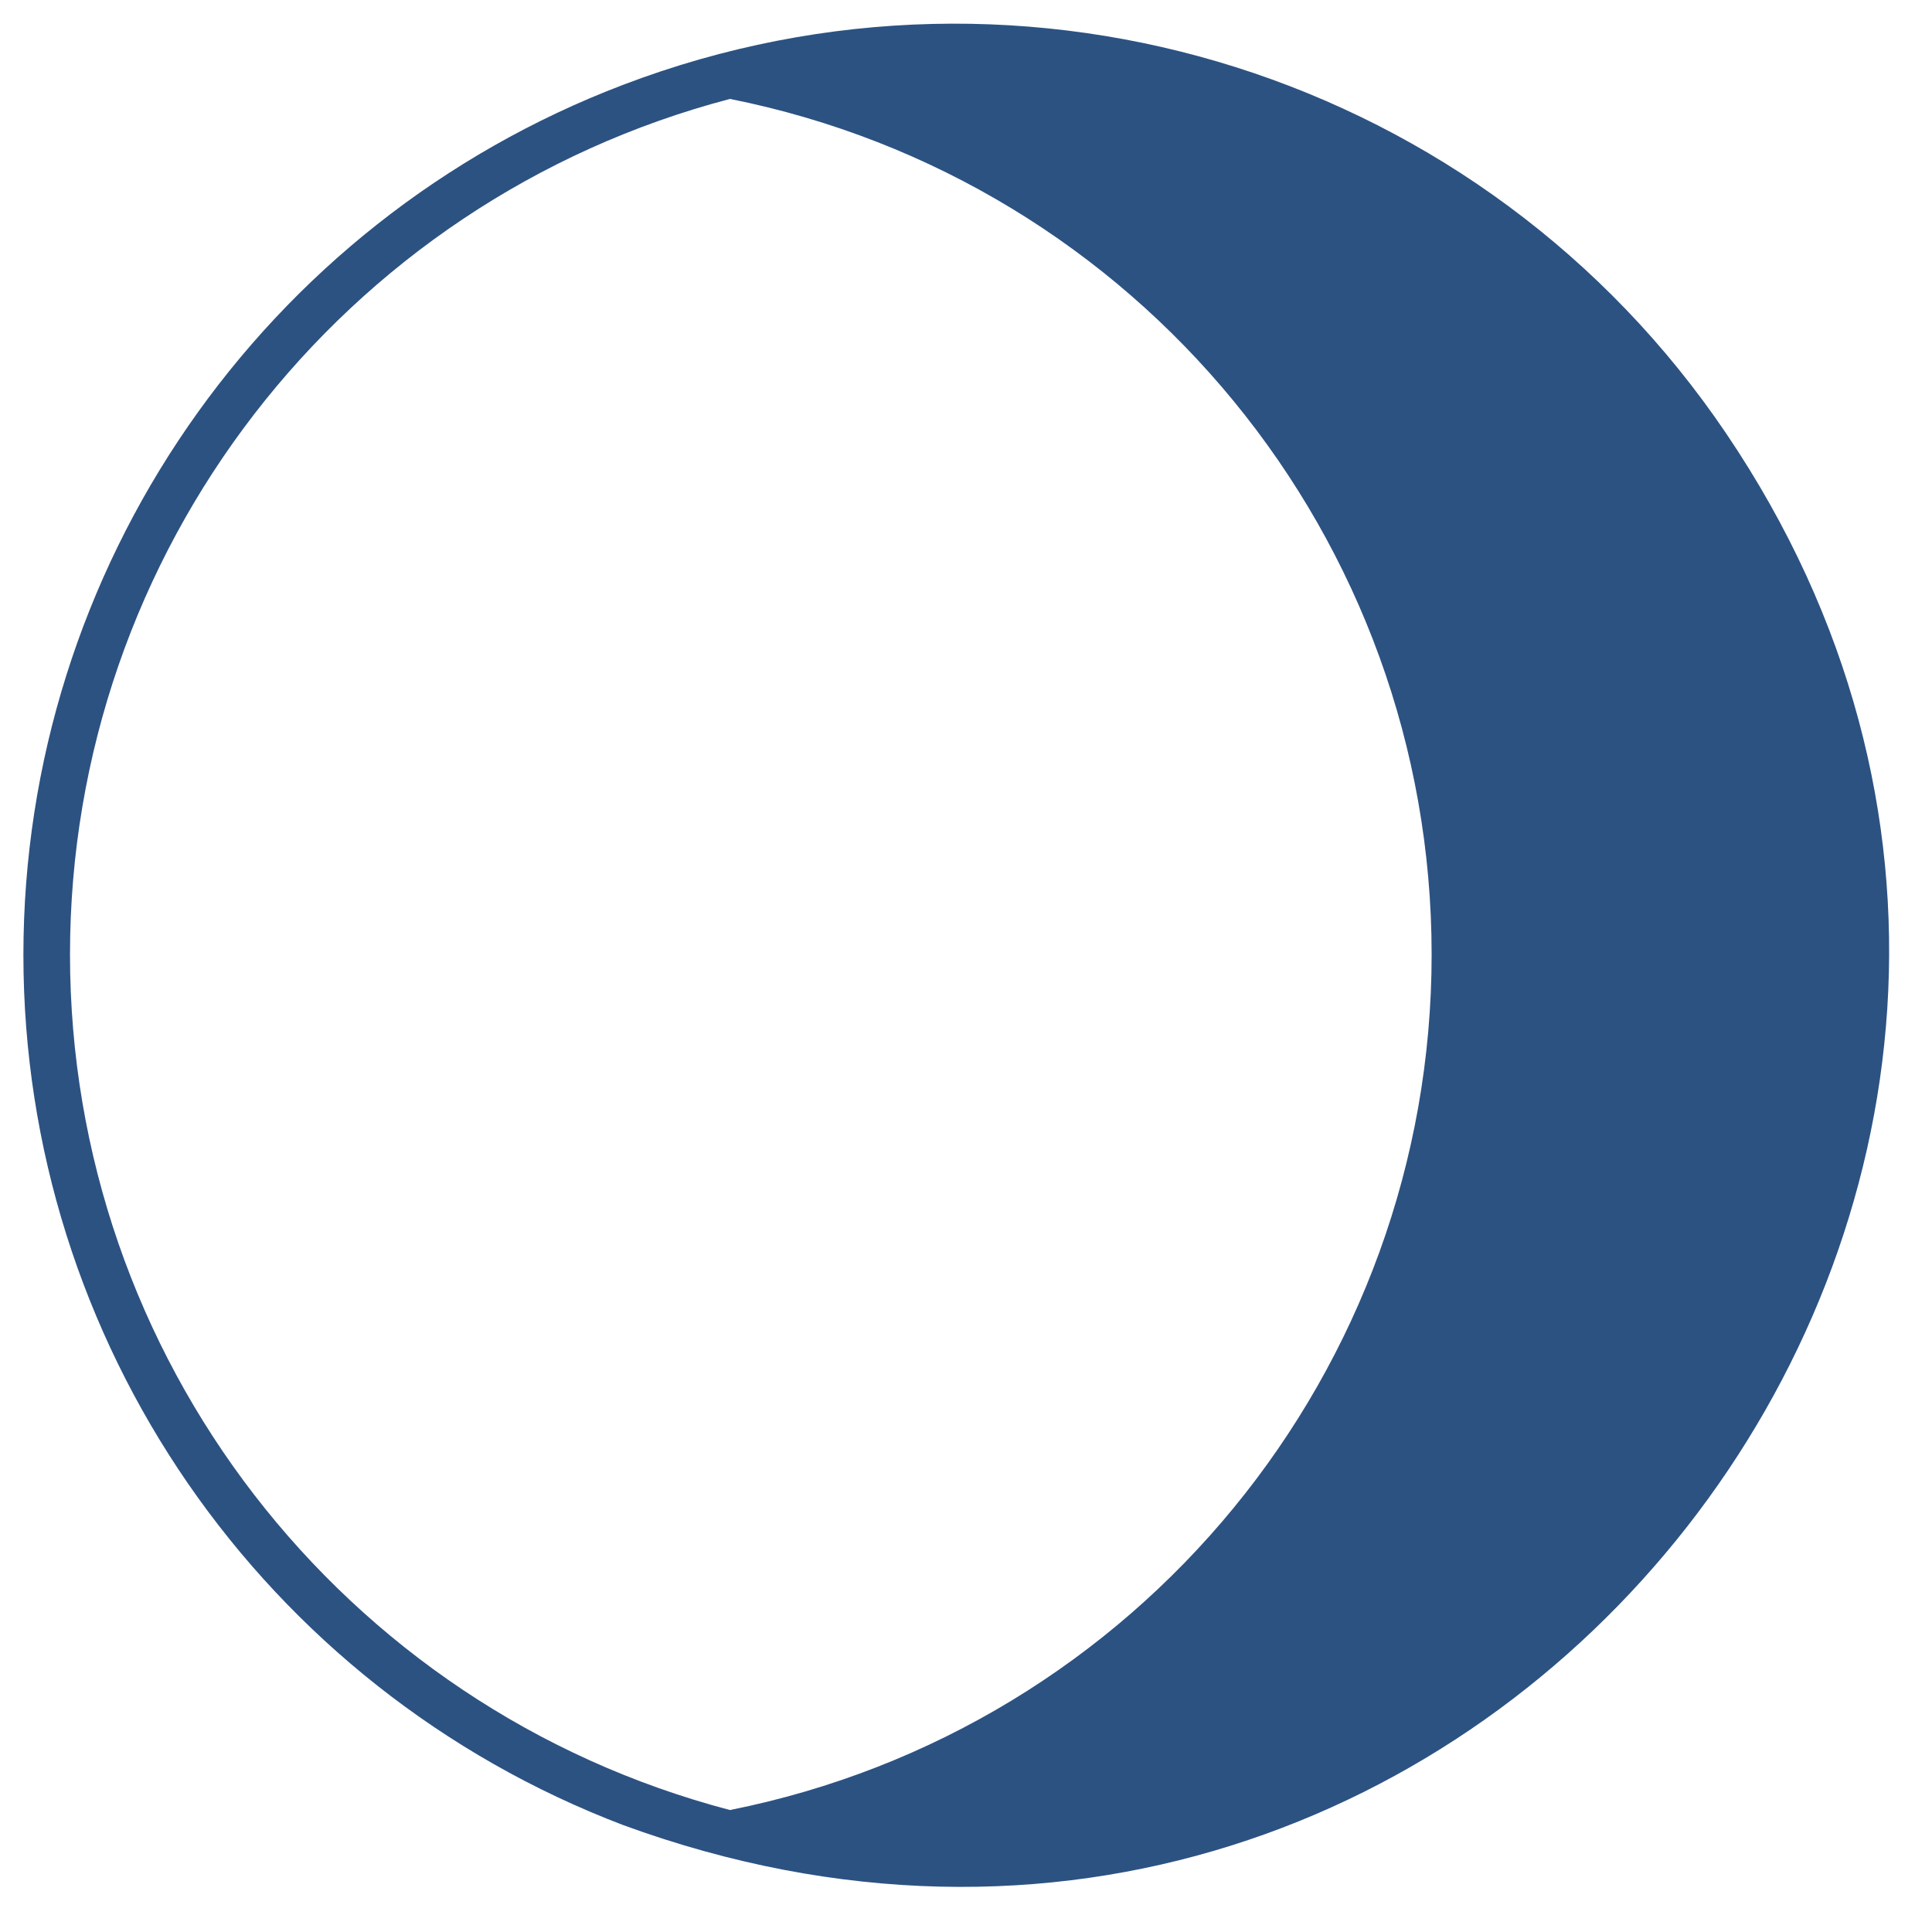
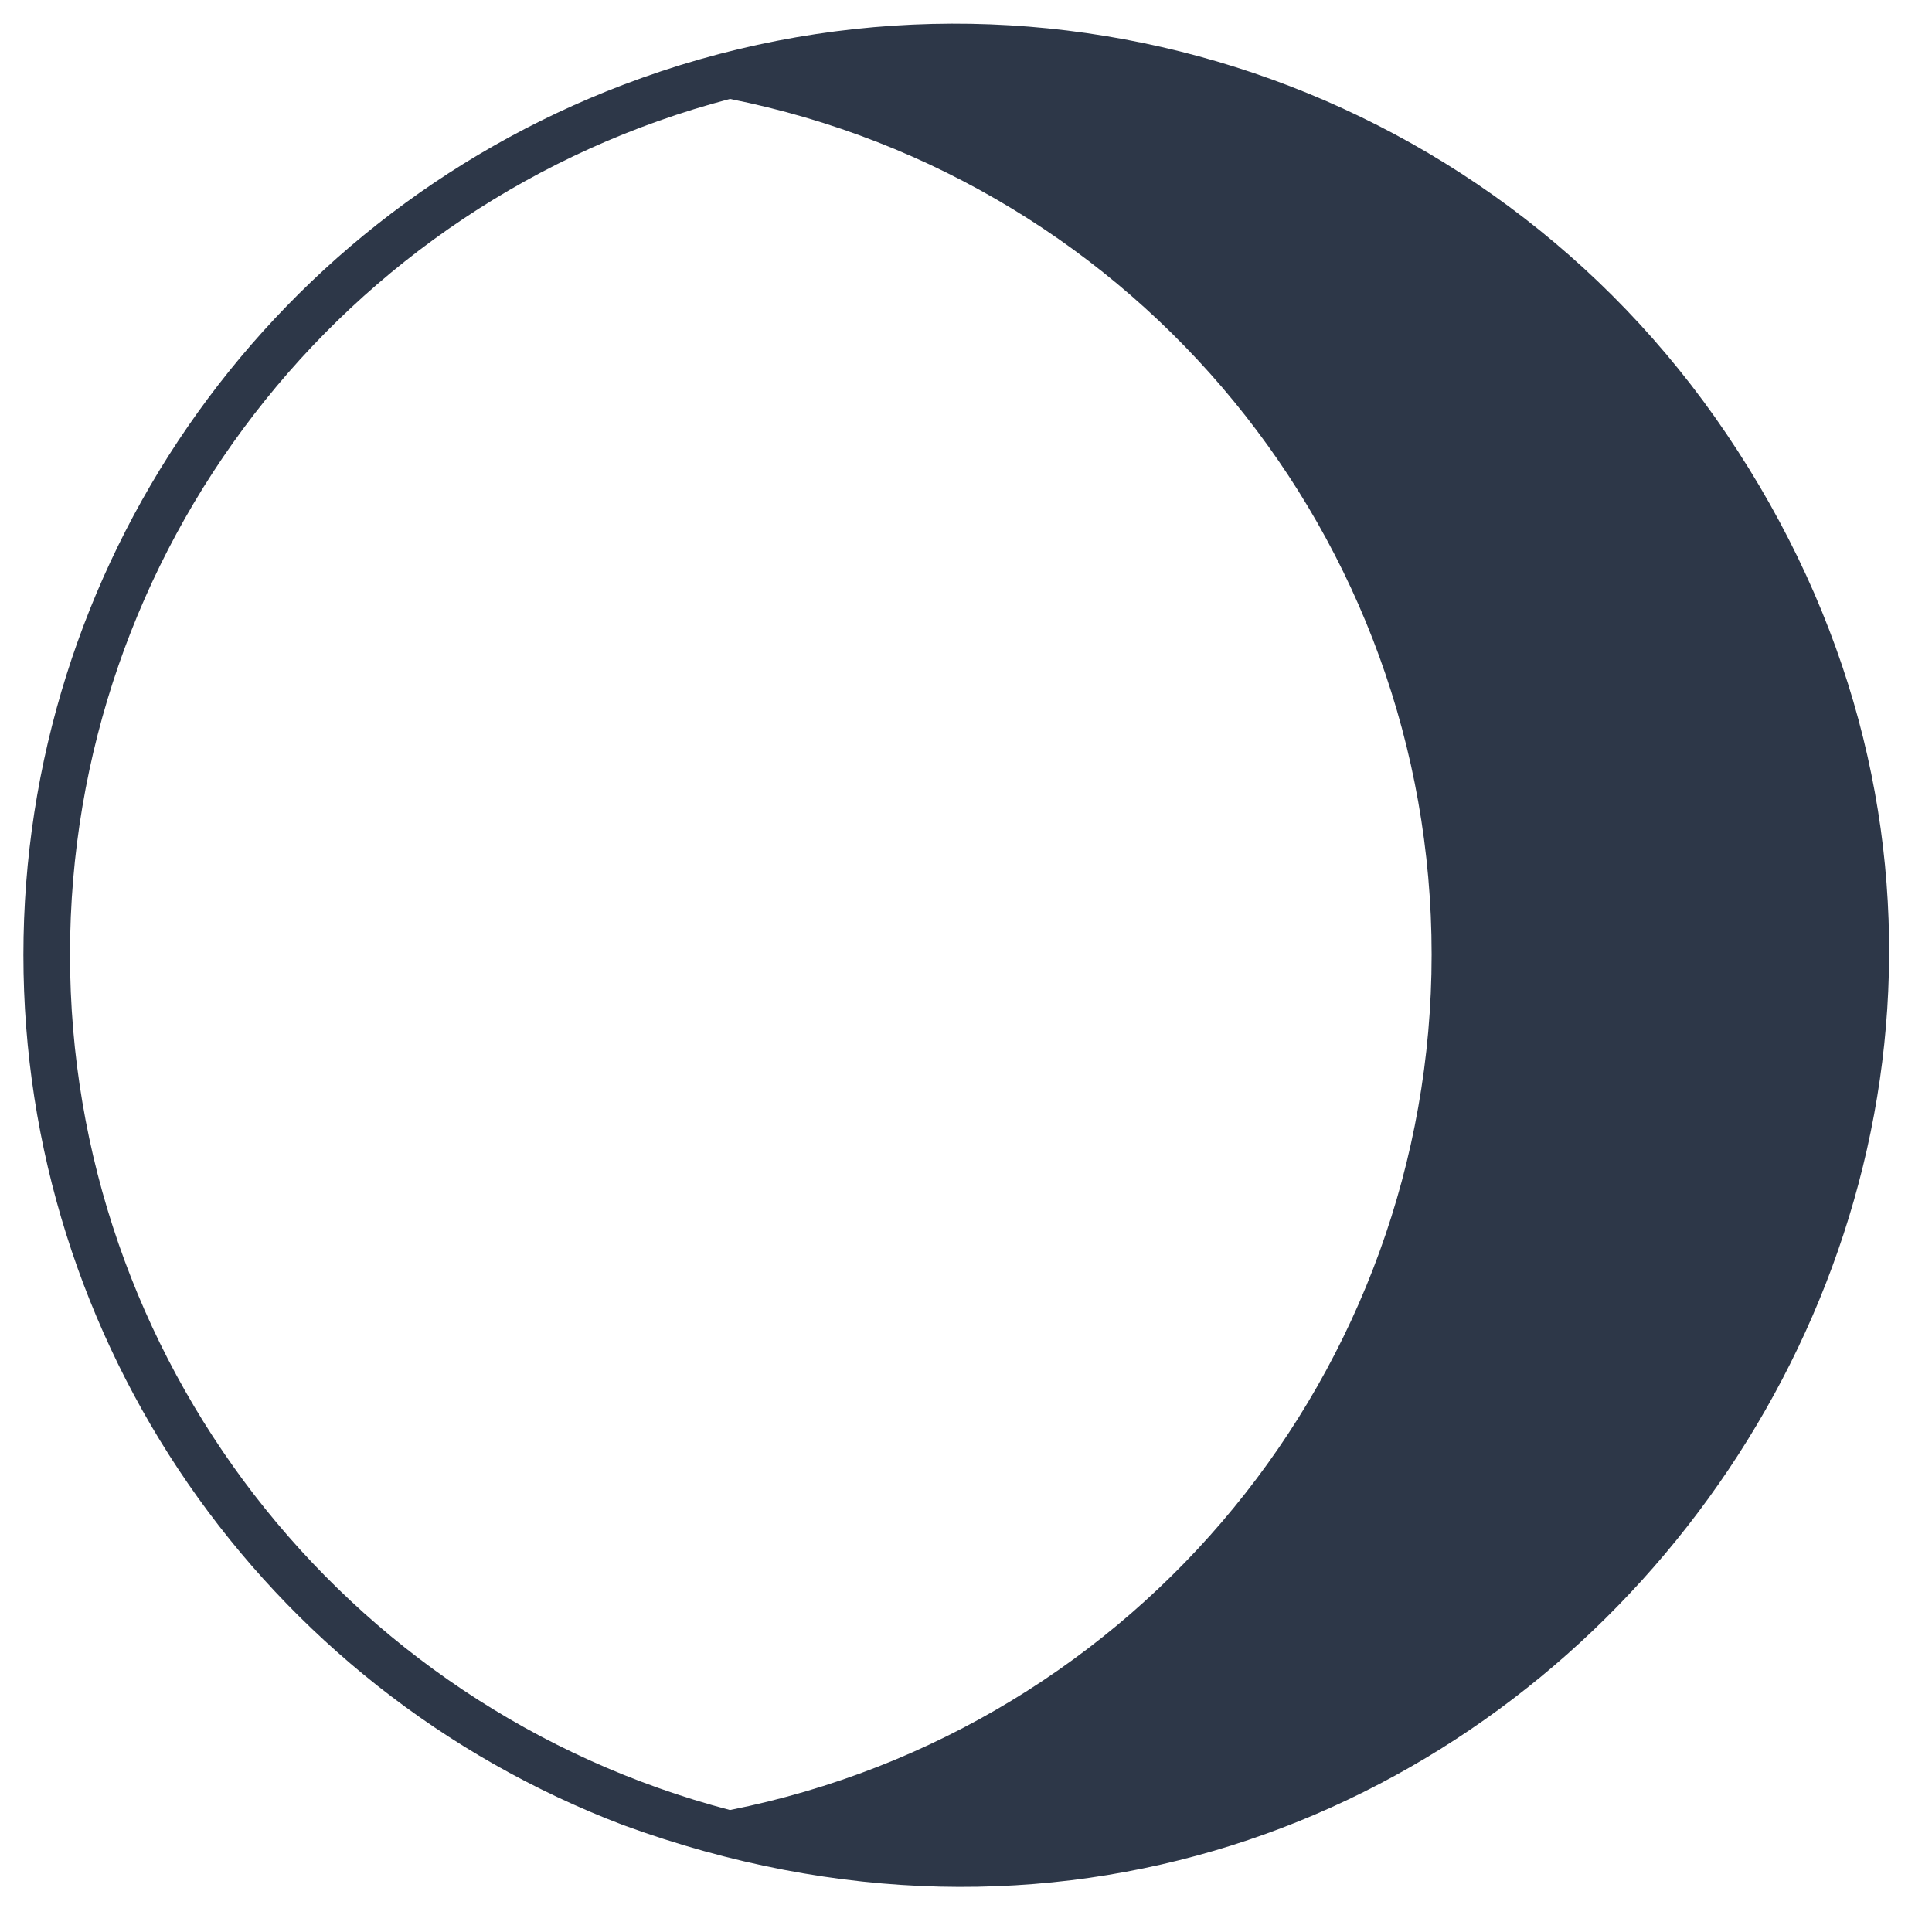
<svg xmlns="http://www.w3.org/2000/svg" data-name="Layer 2" viewBox="9 9 83 83" x="0px" y="0px">
-   <path fill="#2c5282" d="M83.17,27.64a40,40,0,0,0-47.39-15h0a40,40,0,0,0,0,74.77h0C72.94,101,104.71,59.52,83.17,27.64ZM40.36,86.76a38,38,0,0,1,0-73.51,37.48,37.48,0,0,1,0,73.51Z" />
+   <path fill="#2d3748" d="M83.17,27.64a40,40,0,0,0-47.39-15h0a40,40,0,0,0,0,74.77h0C72.94,101,104.71,59.52,83.17,27.64ZM40.36,86.76a38,38,0,0,1,0-73.51,37.48,37.48,0,0,1,0,73.51Z" />
</svg>
